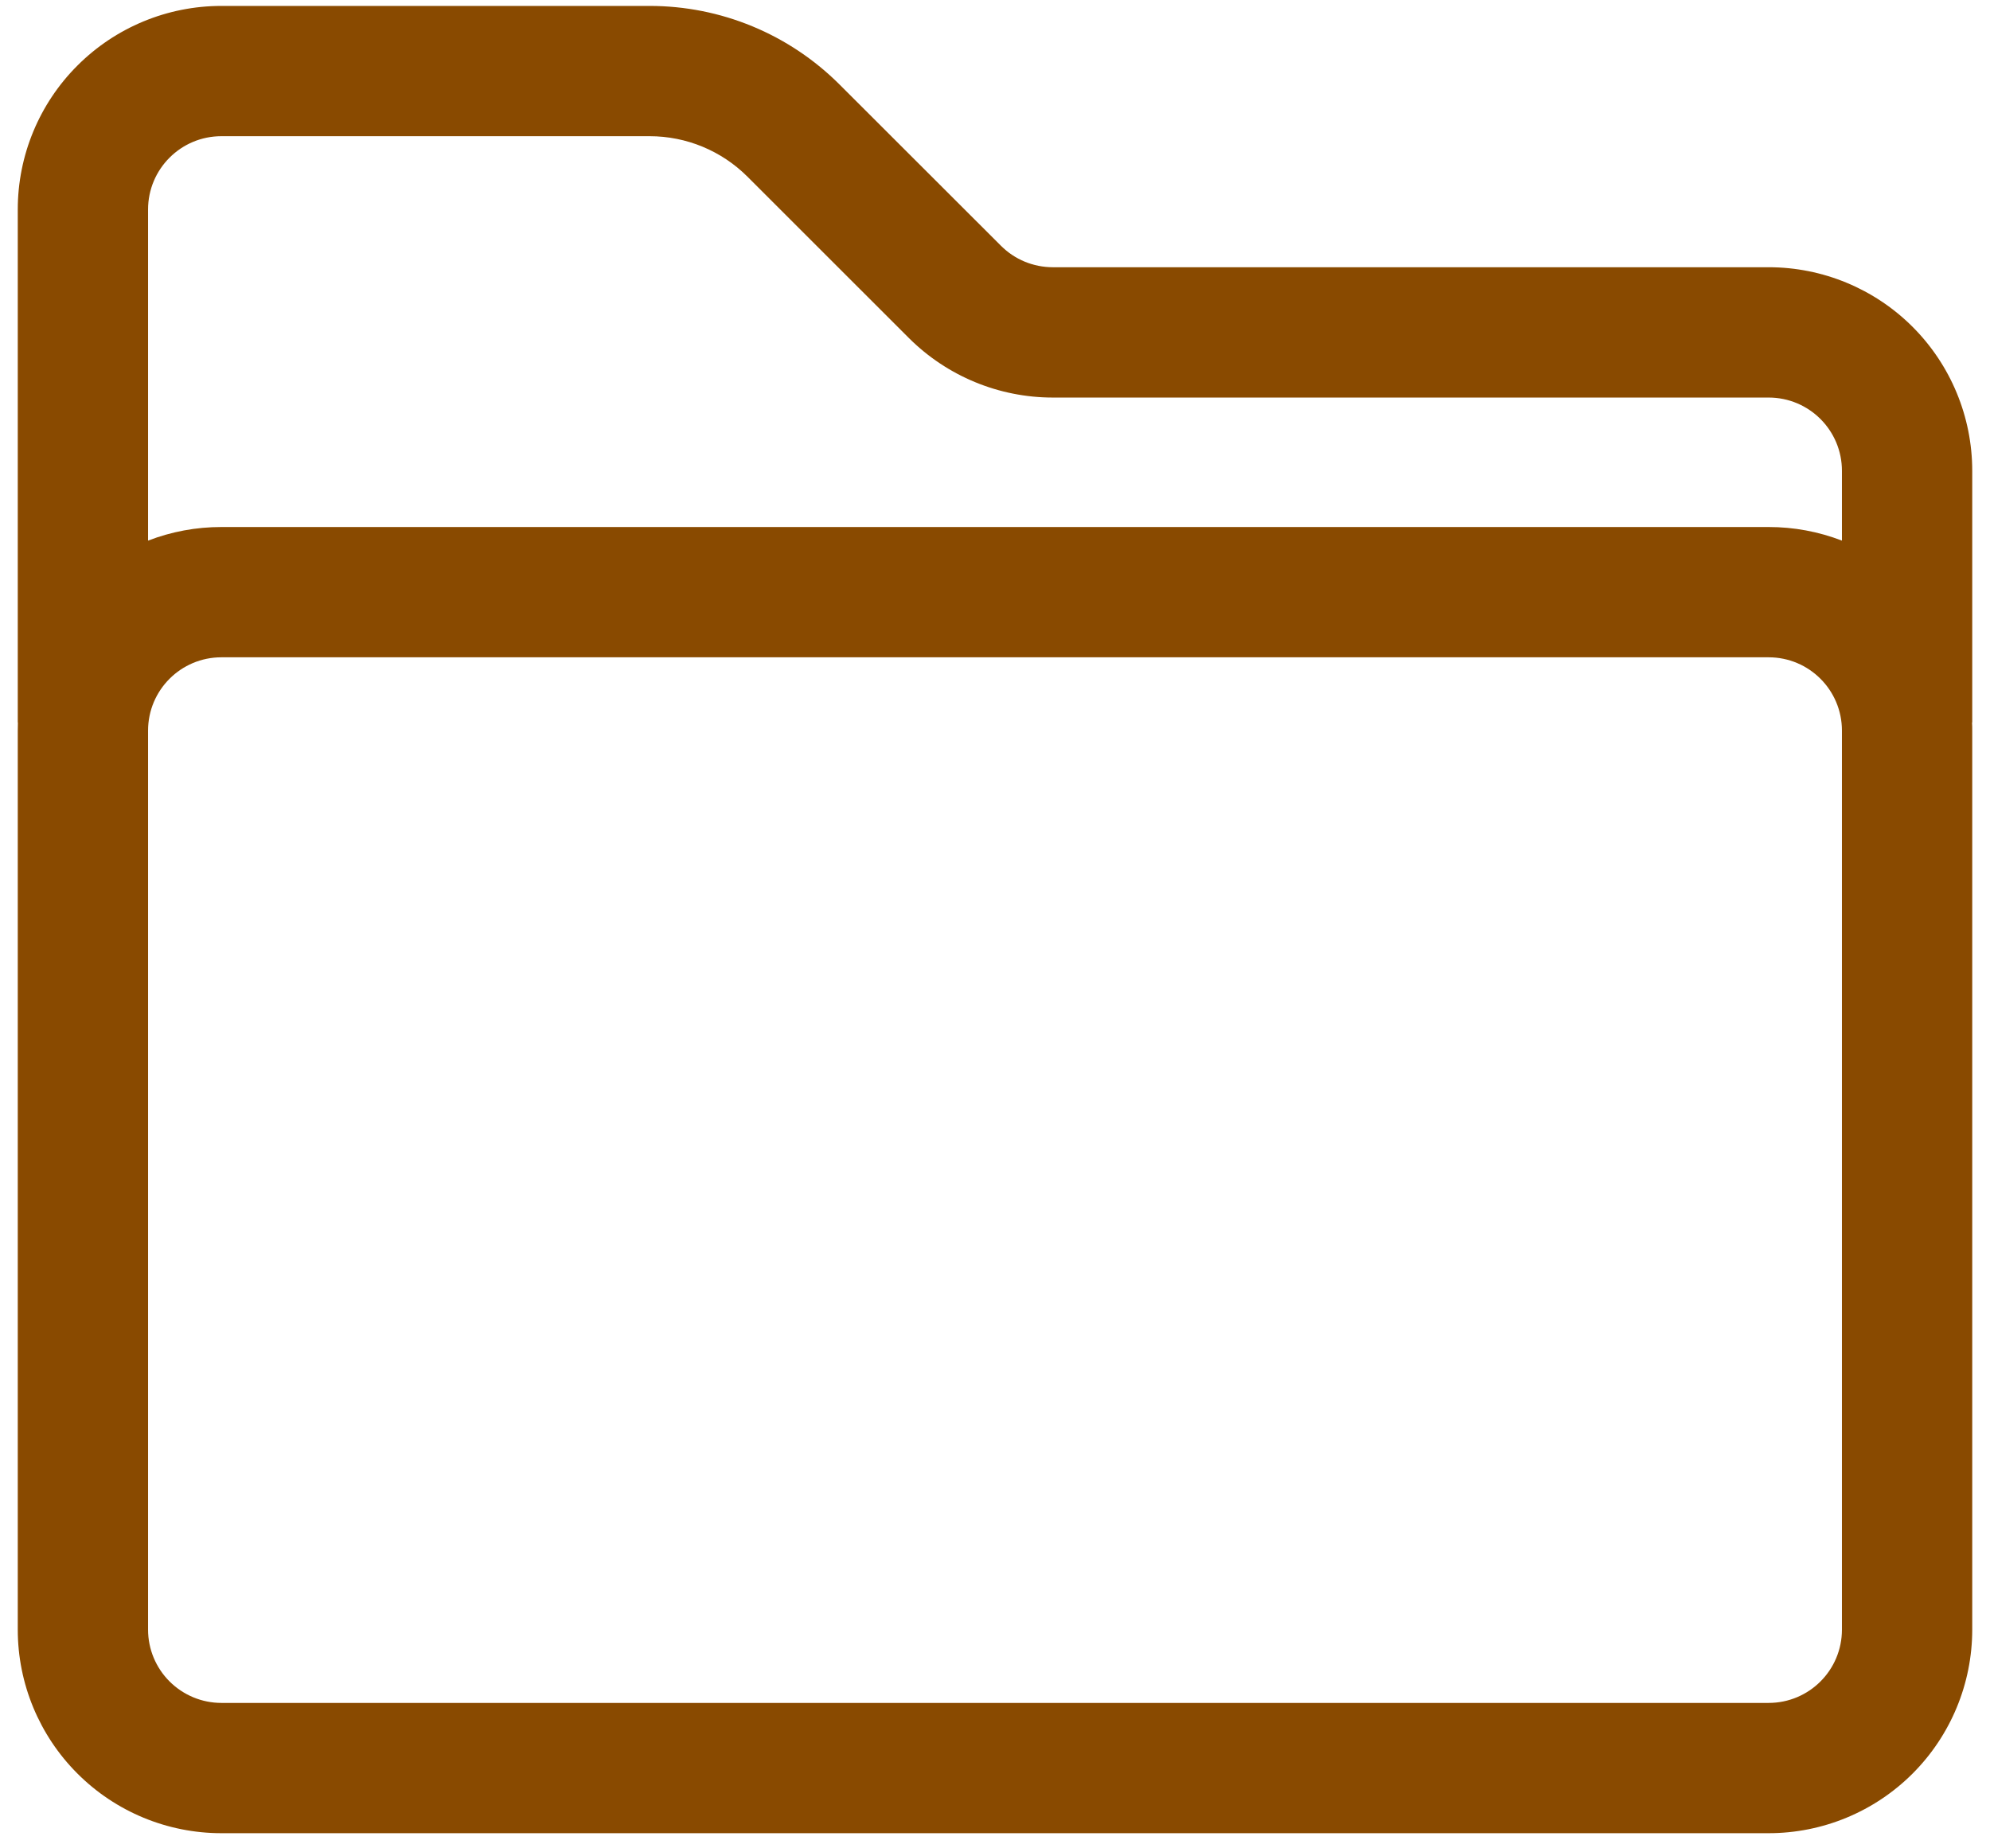
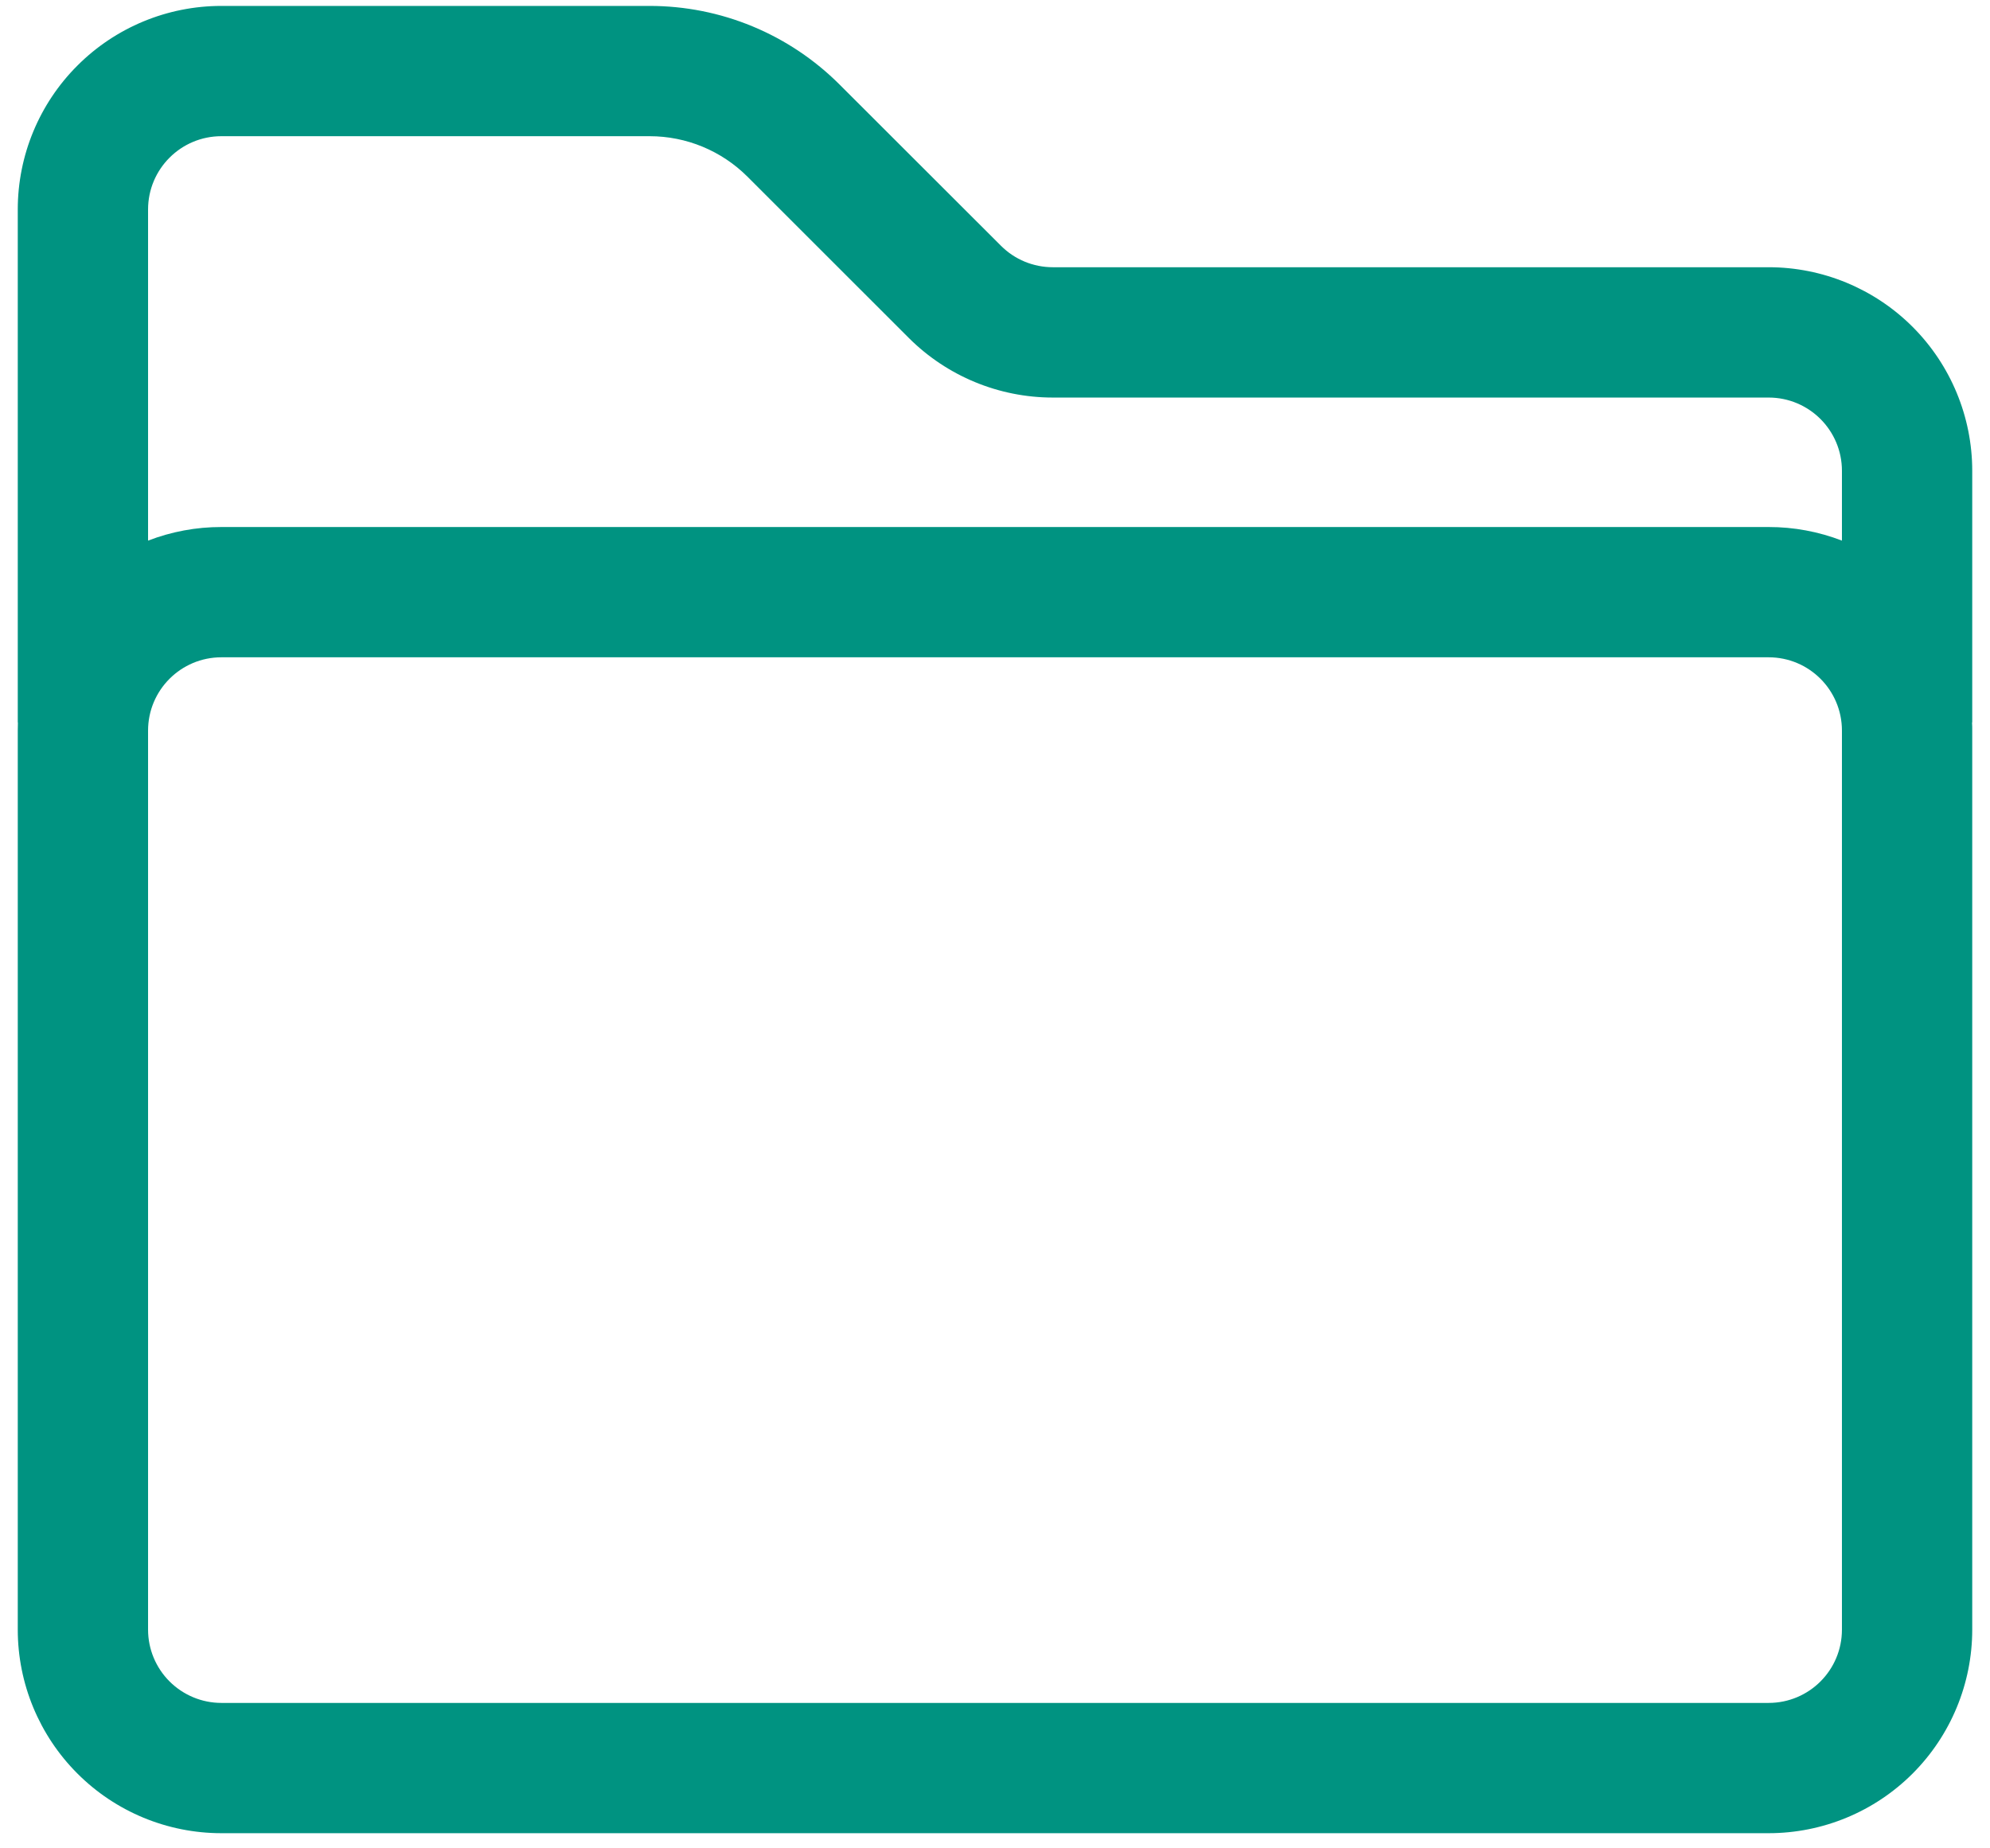
<svg xmlns="http://www.w3.org/2000/svg" width="42" height="39" viewBox="0 0 42 39" fill="none">
-   <path d="M4.672 0.125C3.532 0.125 2.439 0.578 1.634 1.384C0.828 2.189 0.375 3.282 0.375 4.422V15.25H0.378C0.376 15.307 0.375 15.365 0.375 15.422V34.4C0.375 35.539 0.828 36.632 1.634 37.438C2.439 38.244 3.532 38.697 4.672 38.697H37.328C38.468 38.697 39.561 38.244 40.367 37.438C41.172 36.632 41.625 35.539 41.625 34.4V15.422C41.625 15.364 41.625 15.306 41.621 15.25H41.625V9.938C41.625 8.799 41.172 7.706 40.367 6.9C39.561 6.094 38.468 5.641 37.328 5.641H22.22C21.81 5.641 21.417 5.479 21.127 5.189L17.721 1.786C17.194 1.259 16.569 0.841 15.881 0.556C15.193 0.271 14.456 0.125 13.711 0.125H4.672ZM38.875 11.412C38.382 11.222 37.857 11.124 37.328 11.125H4.672C4.143 11.124 3.618 11.222 3.125 11.412V4.422C3.125 3.568 3.818 2.875 4.672 2.875H13.711C14.487 2.875 15.229 3.183 15.776 3.73L19.182 7.135C19.988 7.939 21.08 8.392 22.221 8.392H37.328C38.183 8.392 38.875 9.085 38.875 9.938V11.412ZM3.125 15.422C3.125 14.568 3.818 13.875 4.672 13.875H37.328C38.183 13.875 38.875 14.568 38.875 15.422V34.4C38.875 35.255 38.183 35.947 37.328 35.947H4.672C4.262 35.947 3.868 35.783 3.578 35.493C3.288 35.203 3.125 34.81 3.125 34.4V15.422Z" fill="#894A00" />
+   <path d="M4.672 0.125C3.532 0.125 2.439 0.578 1.634 1.384C0.828 2.189 0.375 3.282 0.375 4.422V15.25H0.378C0.376 15.307 0.375 15.365 0.375 15.422V34.4C0.375 35.539 0.828 36.632 1.634 37.438C2.439 38.244 3.532 38.697 4.672 38.697H37.328C38.468 38.697 39.561 38.244 40.367 37.438C41.172 36.632 41.625 35.539 41.625 34.4V15.422C41.625 15.364 41.625 15.306 41.621 15.25H41.625V9.938C41.625 8.799 41.172 7.706 40.367 6.9C39.561 6.094 38.468 5.641 37.328 5.641H22.22C21.81 5.641 21.417 5.479 21.127 5.189L17.721 1.786C17.194 1.259 16.569 0.841 15.881 0.556C15.193 0.271 14.456 0.125 13.711 0.125H4.672ZM38.875 11.412C38.382 11.222 37.857 11.124 37.328 11.125H4.672C4.143 11.124 3.618 11.222 3.125 11.412V4.422C3.125 3.568 3.818 2.875 4.672 2.875H13.711C14.487 2.875 15.229 3.183 15.776 3.73L19.182 7.135C19.988 7.939 21.08 8.392 22.221 8.392H37.328C38.183 8.392 38.875 9.085 38.875 9.938V11.412ZM3.125 15.422C3.125 14.568 3.818 13.875 4.672 13.875H37.328C38.183 13.875 38.875 14.568 38.875 15.422V34.4C38.875 35.255 38.183 35.947 37.328 35.947H4.672C4.262 35.947 3.868 35.783 3.578 35.493C3.288 35.203 3.125 34.81 3.125 34.4V15.422Z" fill="#009381" />
</svg>
